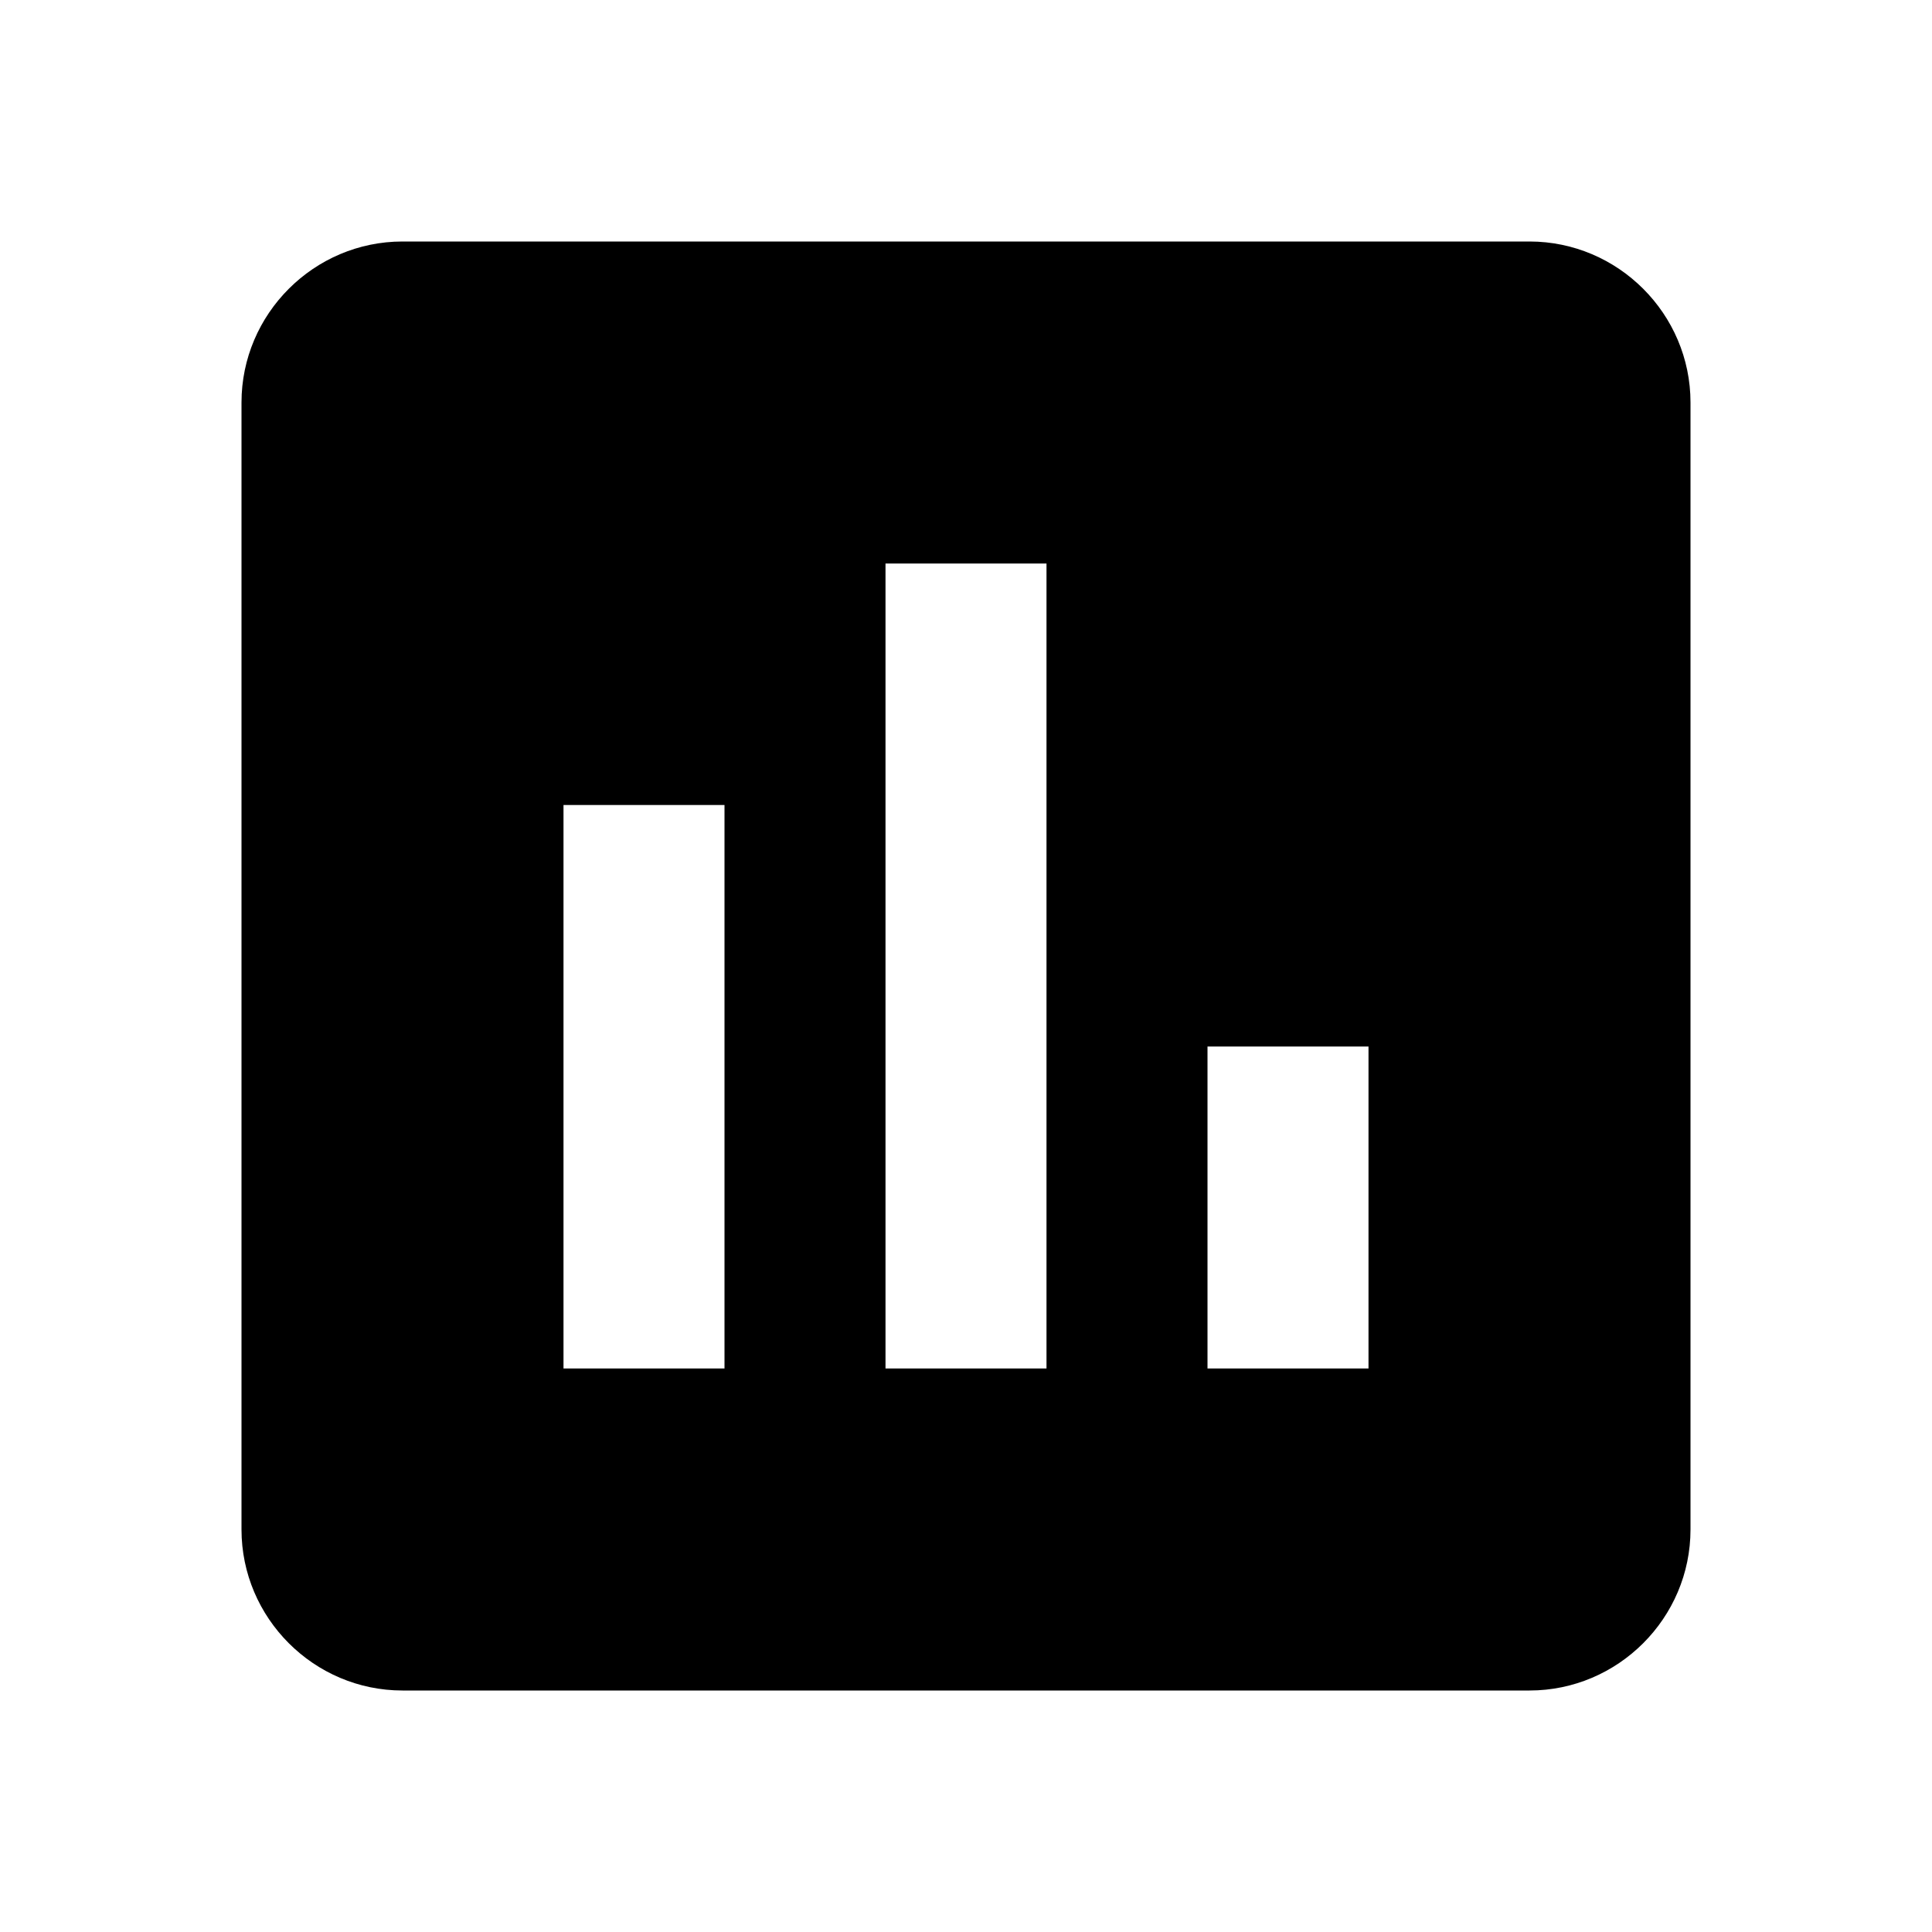
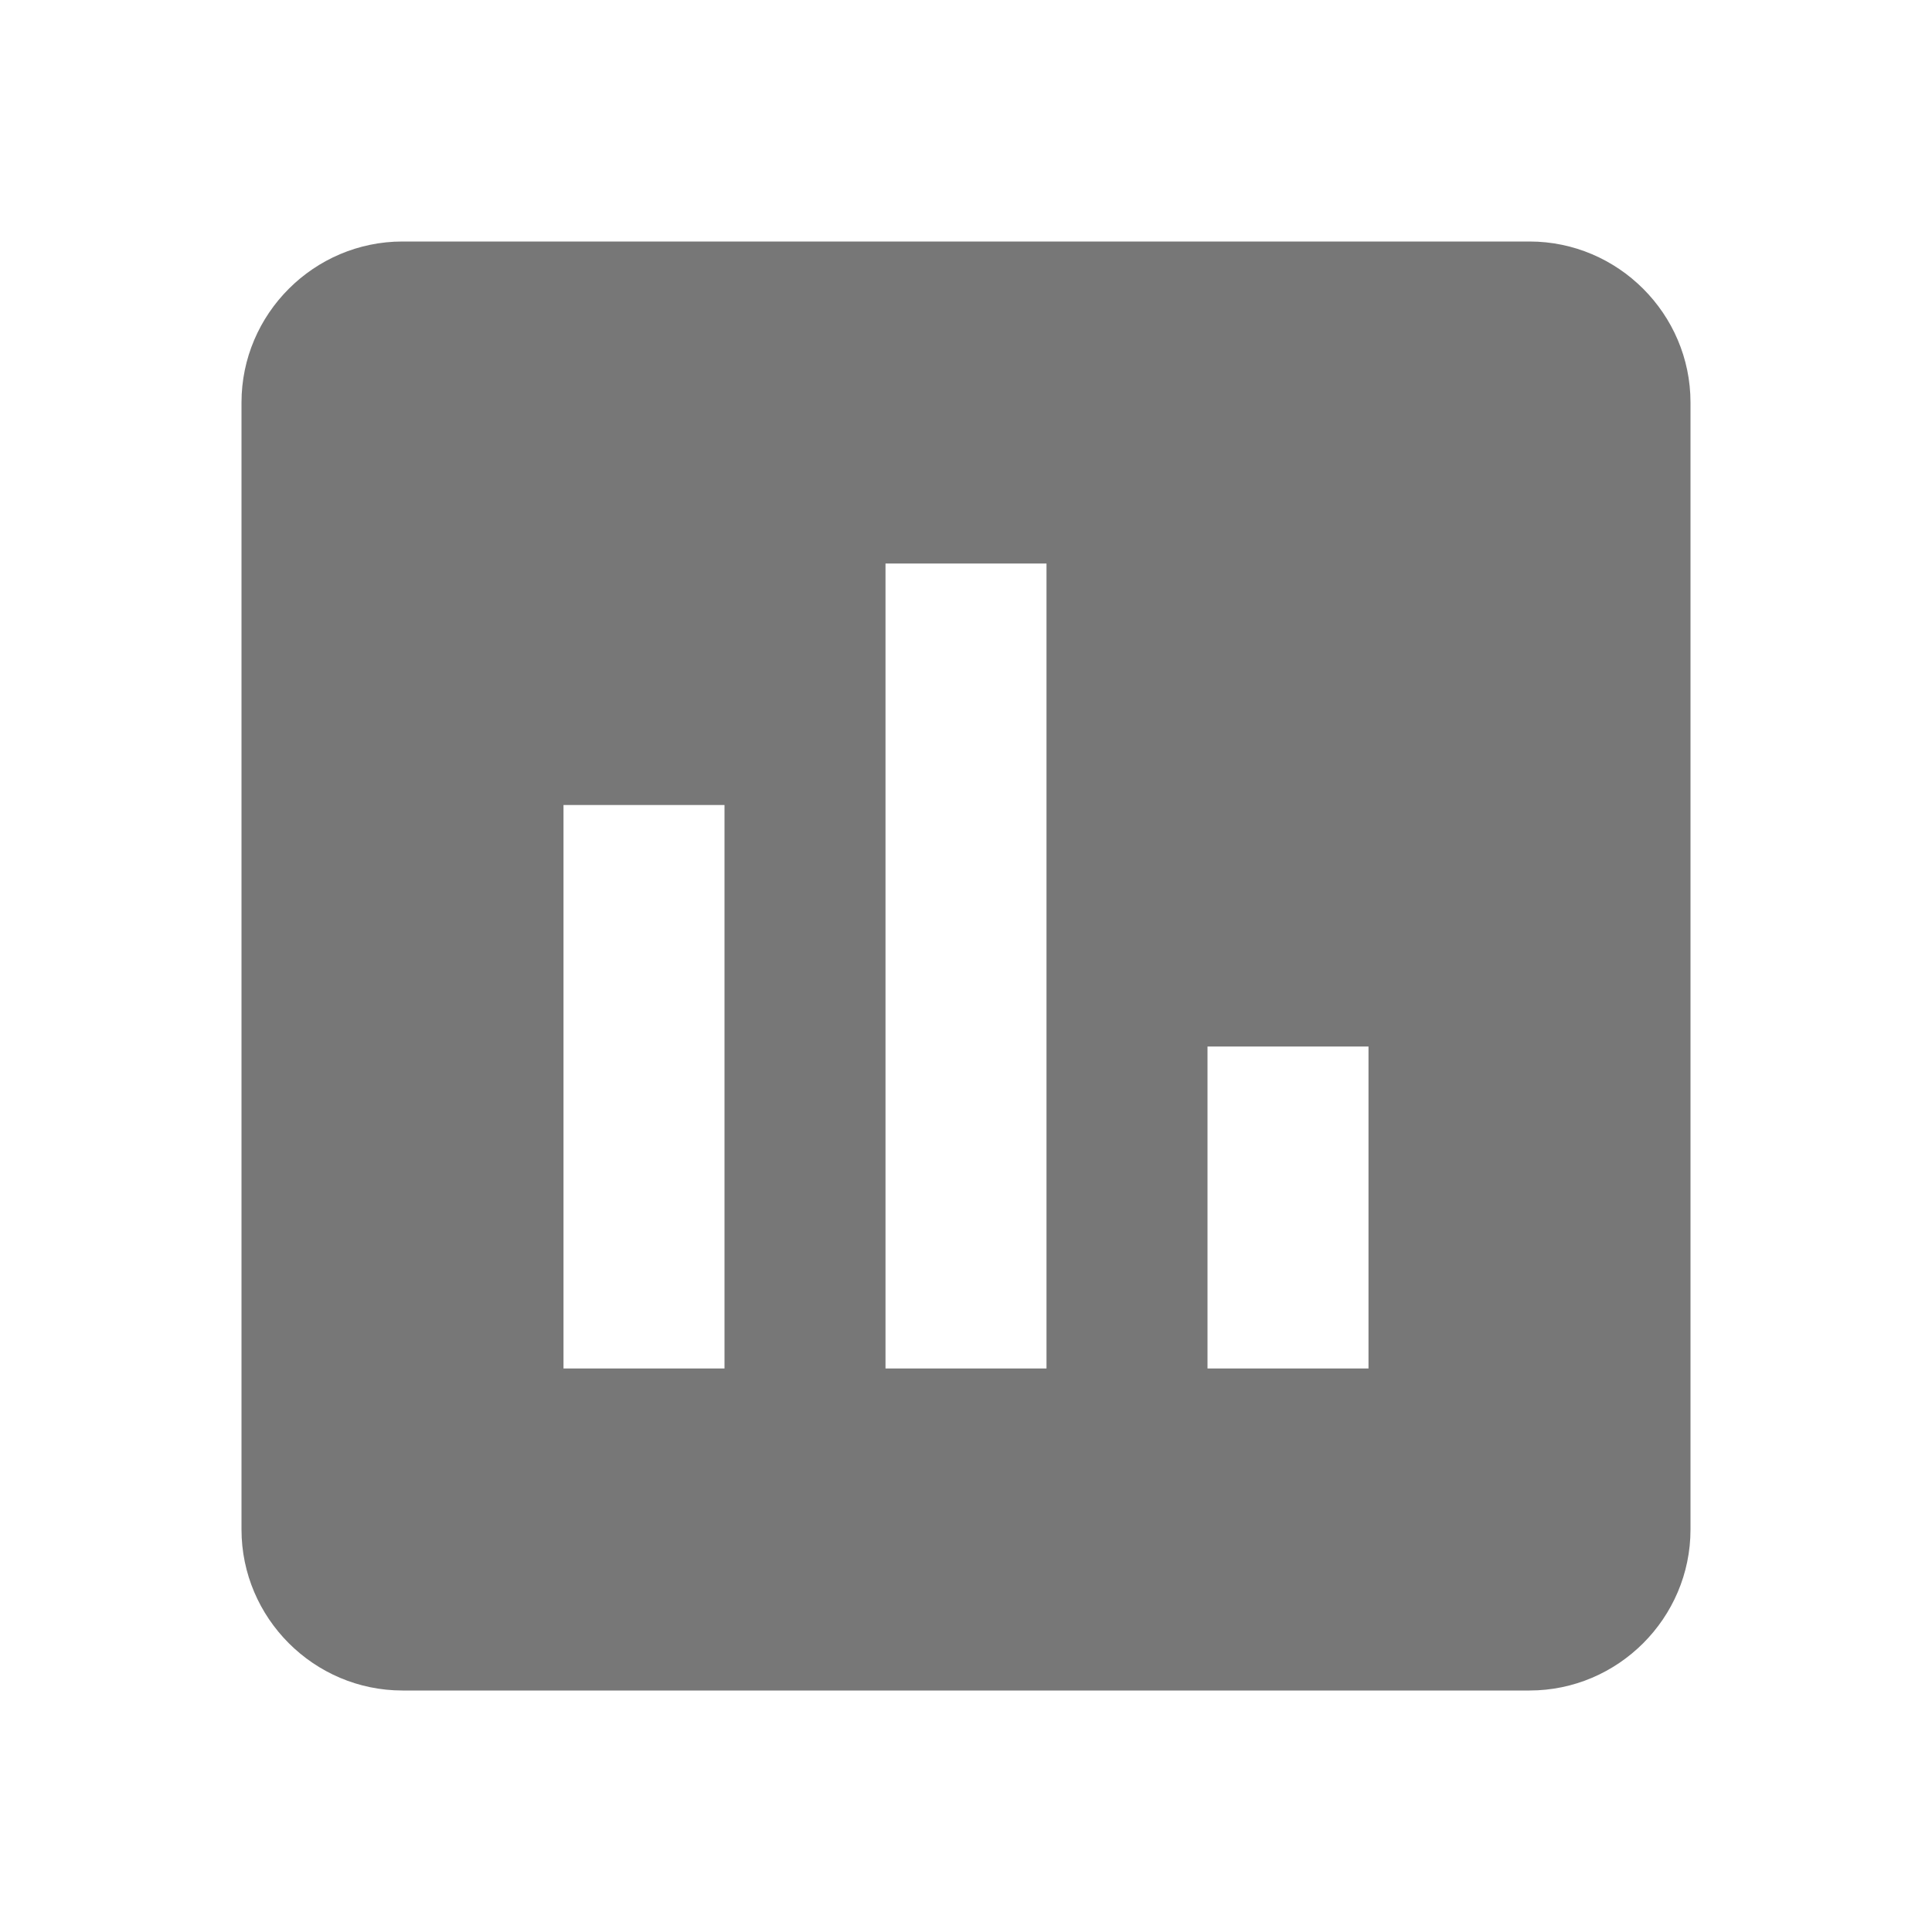
- <svg xmlns="http://www.w3.org/2000/svg" fill="#000000" height="24" viewBox="0 0 24 24" width="24">
+ <svg xmlns="http://www.w3.org/2000/svg" fill="#777" height="24" viewBox="0 0 24 24" width="24">
  <path d="M19 3H5c-1.1 0-2 .9-2 2v14c0 1.1.9 2 2 2h14c1.1 0 2-.9 2-2V5c0-1.1-.9-2-2-2zM9 17H7v-7h2v7zm4 0h-2V7h2v10zm4 0h-2v-4h2v4z" />
  <path d="M0 0h24v24H0z" fill="none" />
</svg>
